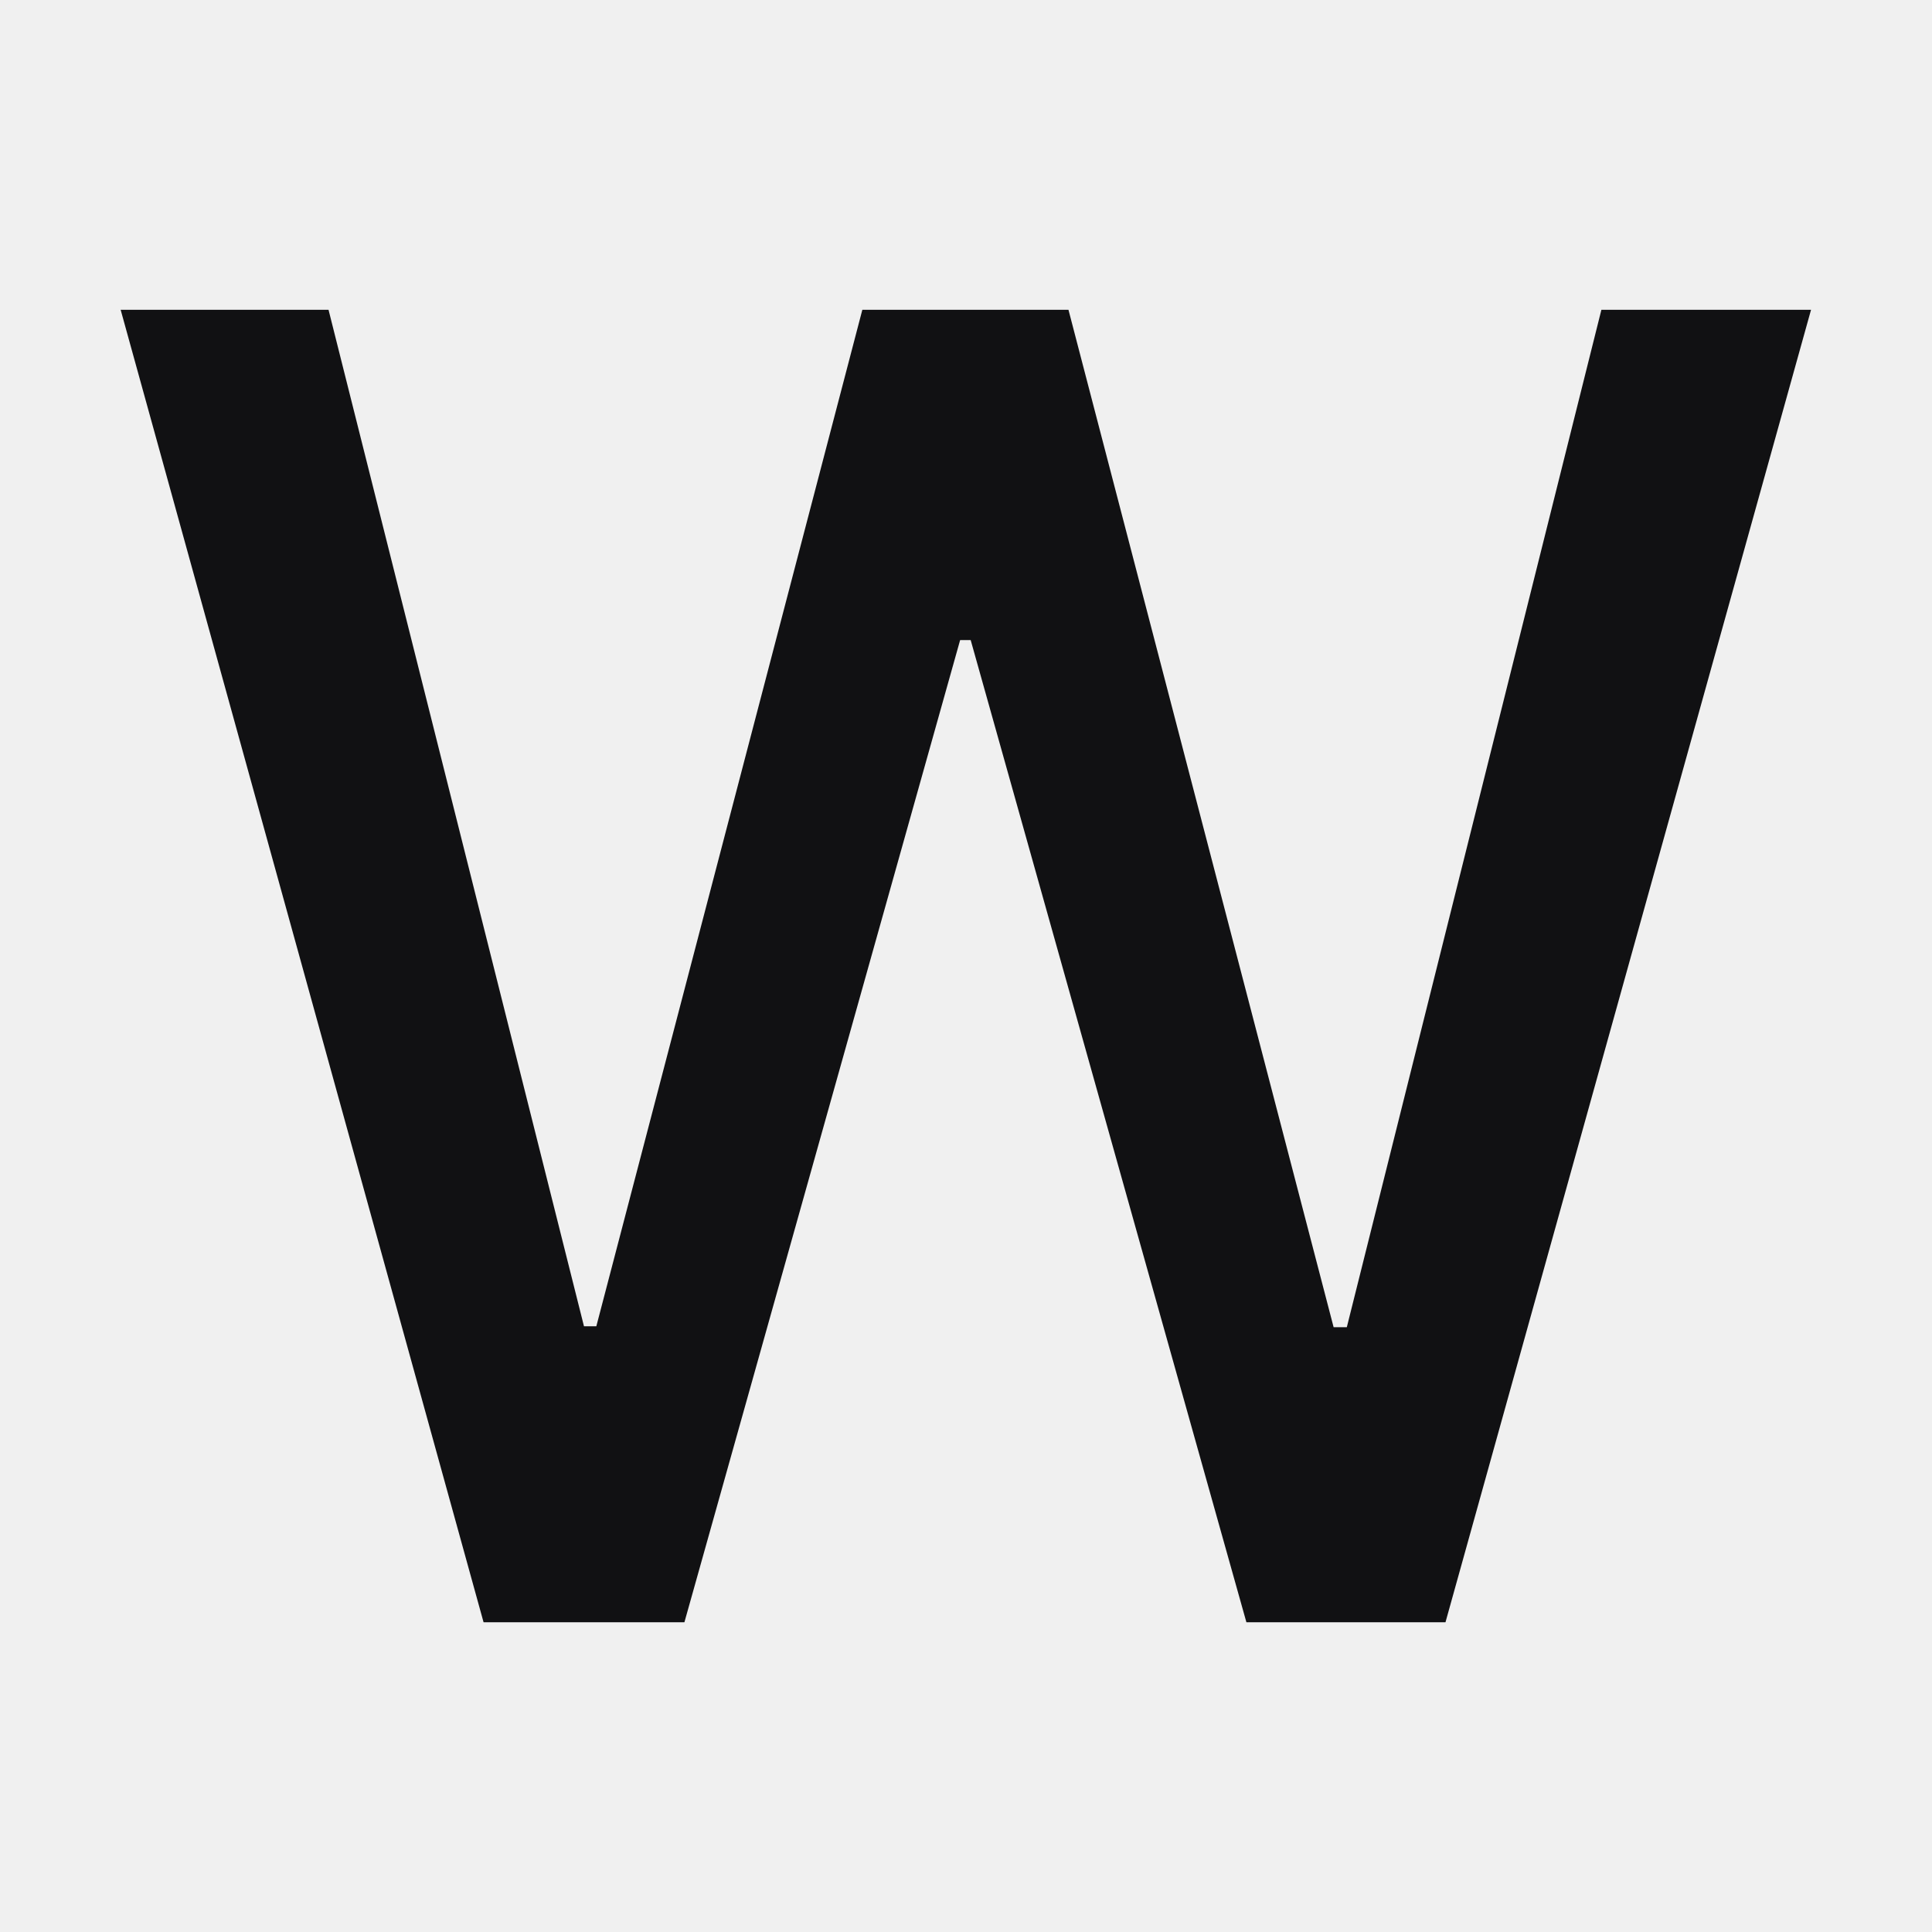
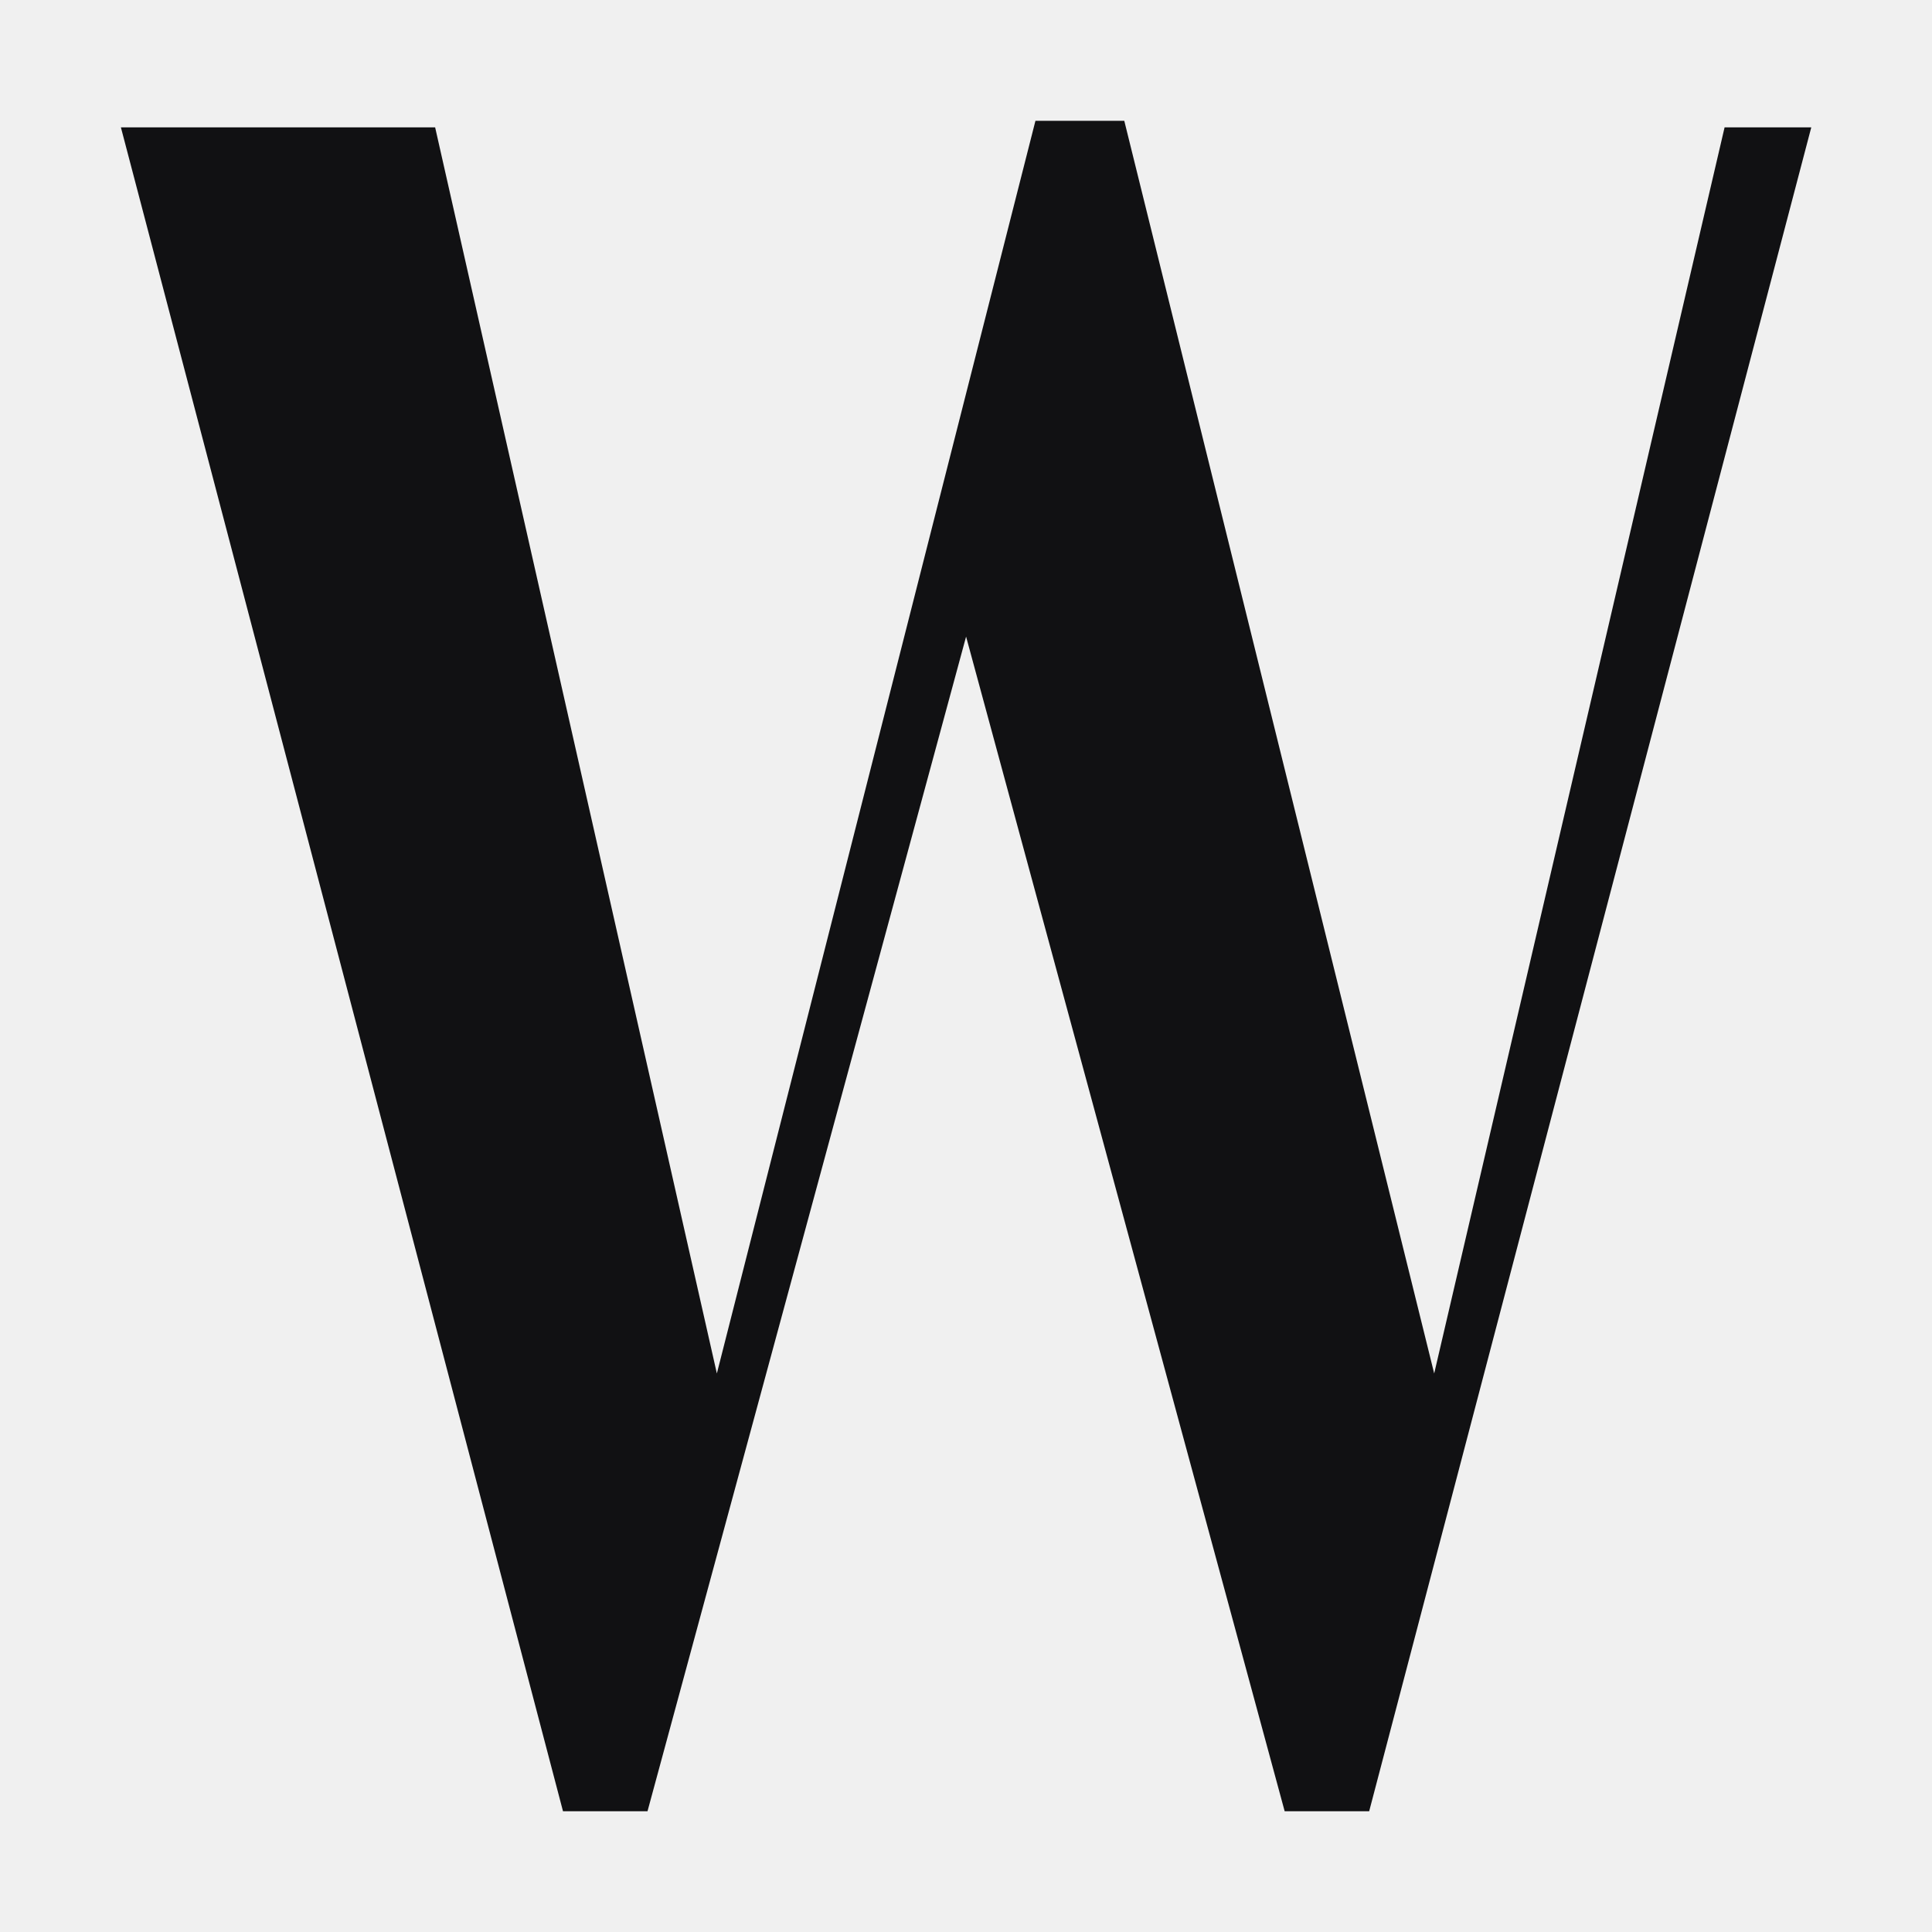
<svg xmlns="http://www.w3.org/2000/svg" viewBox="0 0 64 64">
  <style>path{fill:#111113}@media (prefers-color-scheme:dark){path{fill:#fff}}</style>
-   <path transform="translate(3.88 53.74) scale(0.02918)" d="M644 0L416 0L4-1490L240-1490L530-336L544-336L846-1490L1080-1490L1381-335L1396-335L1685-1490L1923-1490L1508 0L1282 0L969-1115L957-1115L644 0Z" />
+   <path transform="translate(2.21 59.64) scale(0.07179)" d="M229 5L25-772L170-772L300-197L447-775L488-775L631-197L765-772L805-772L601 5L562 5L415-537L268 5L229 5Z" />
</svg>
